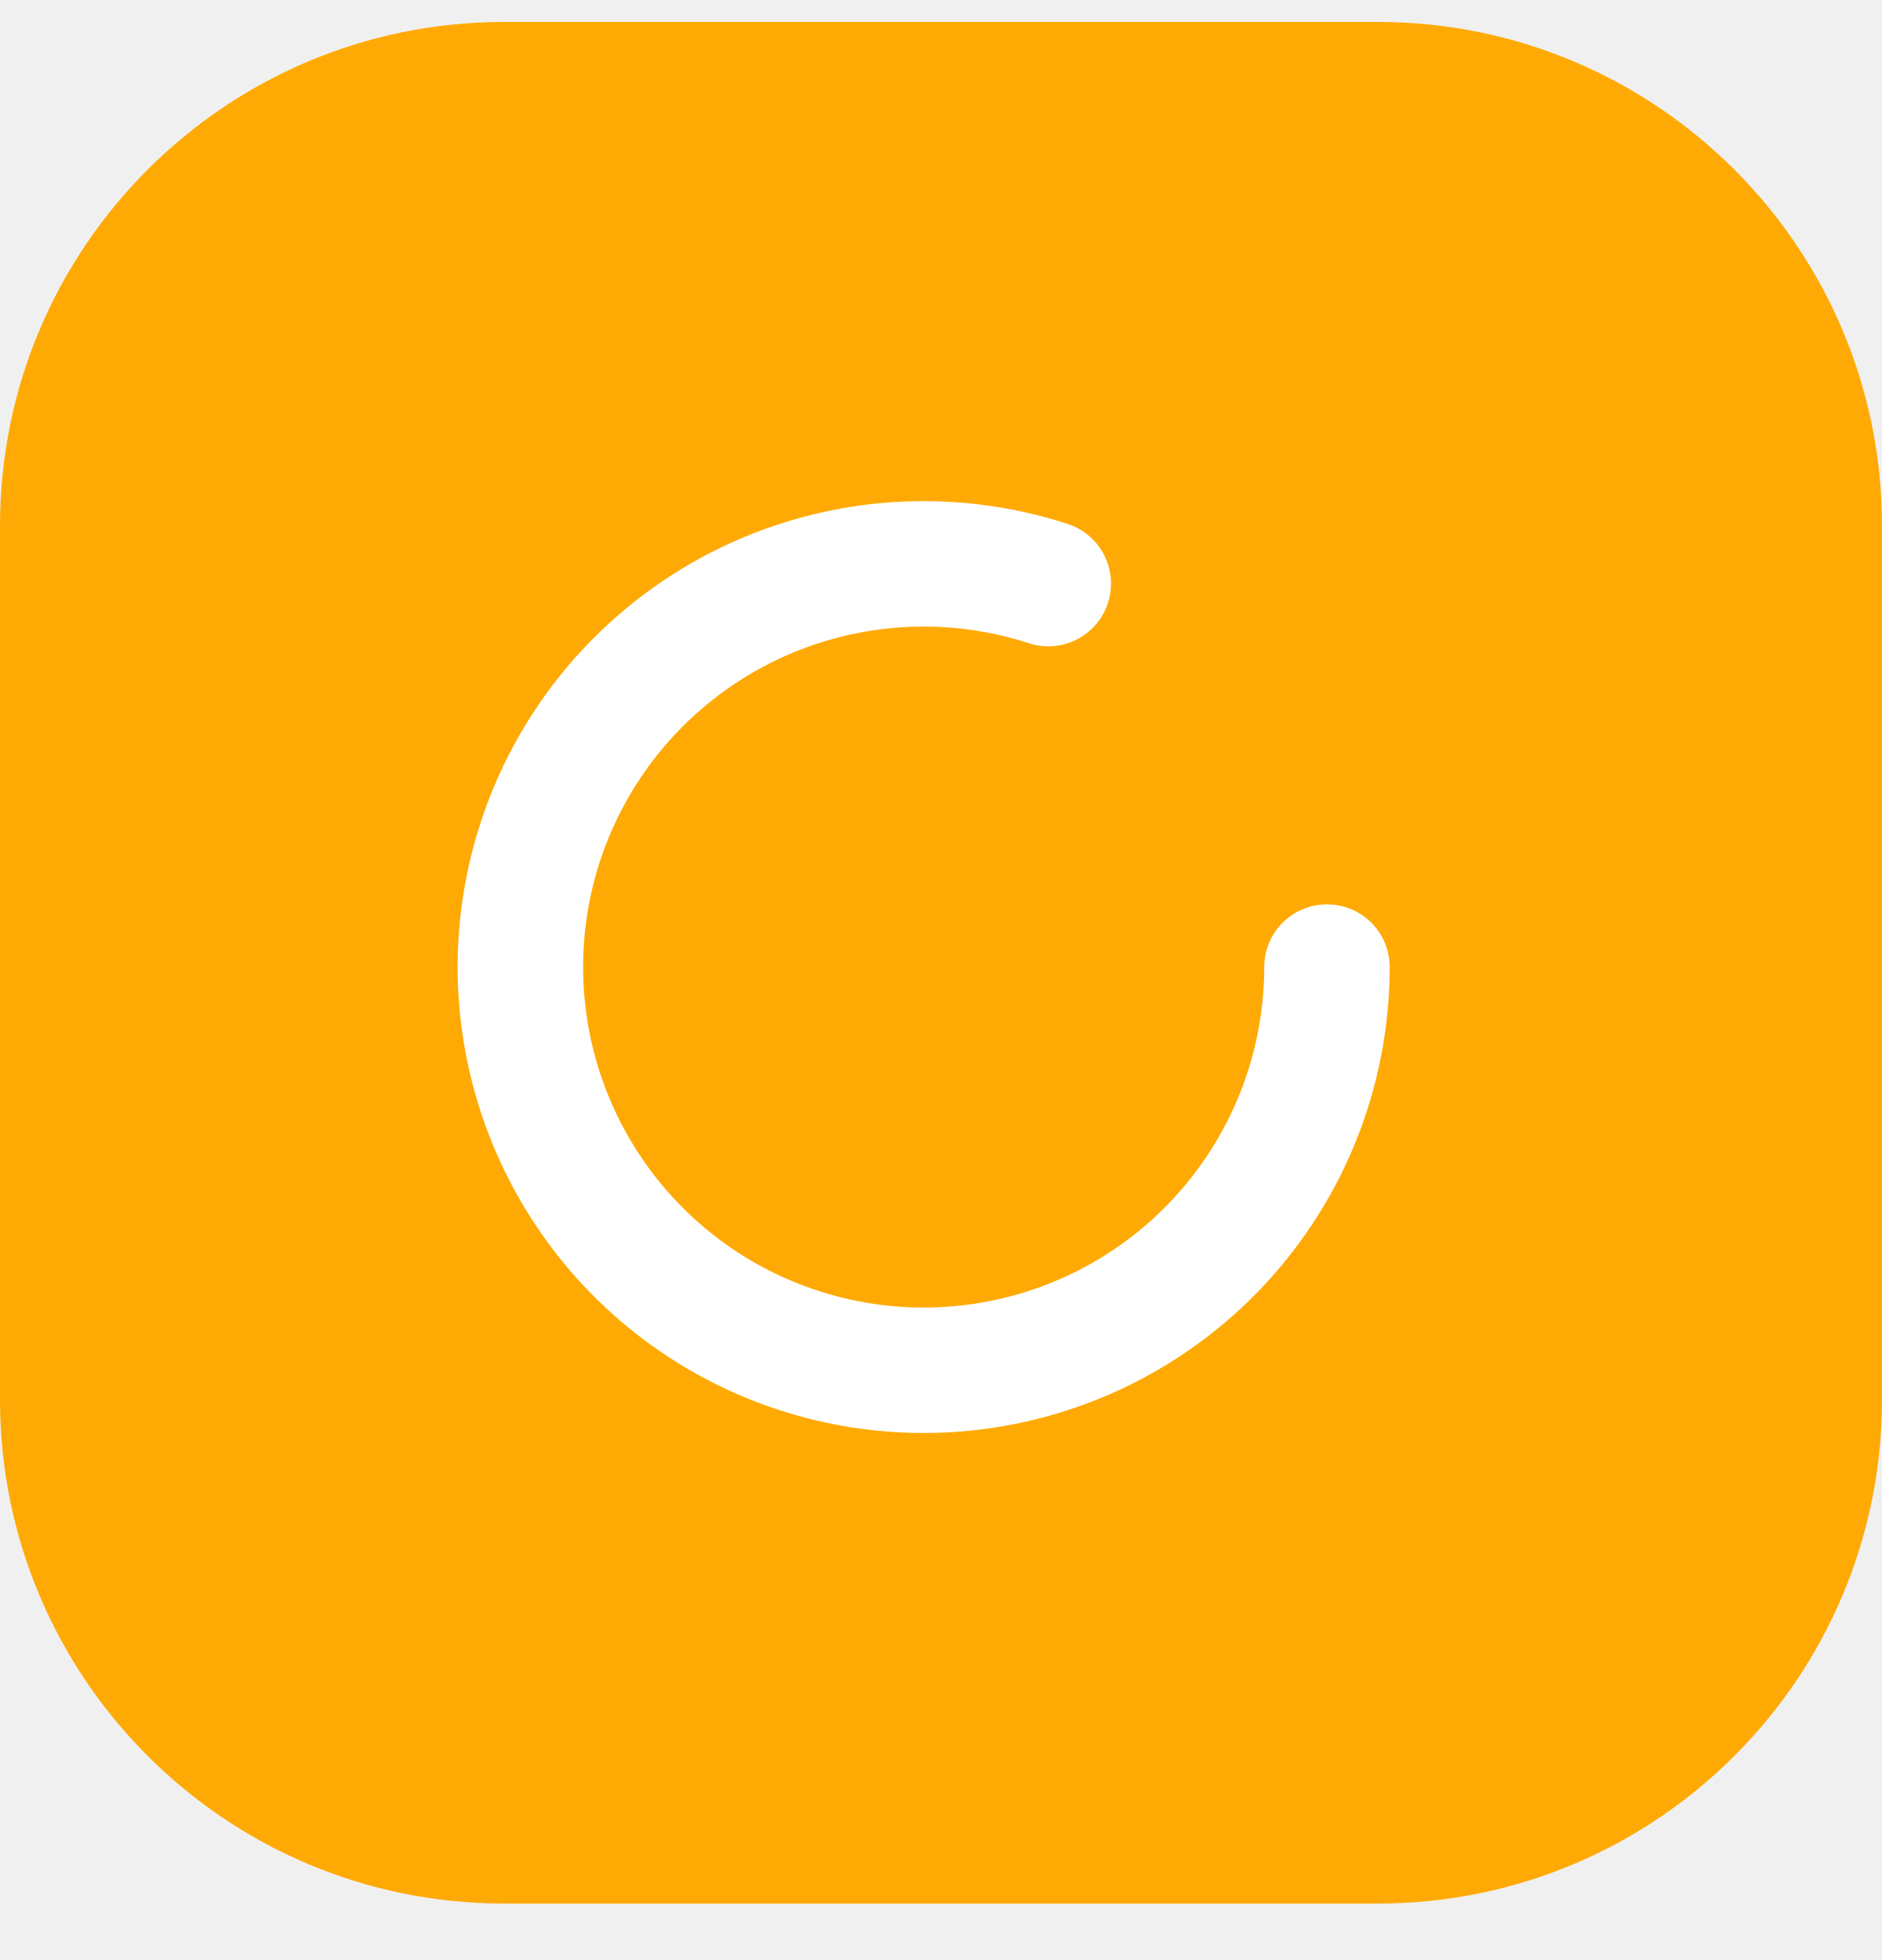
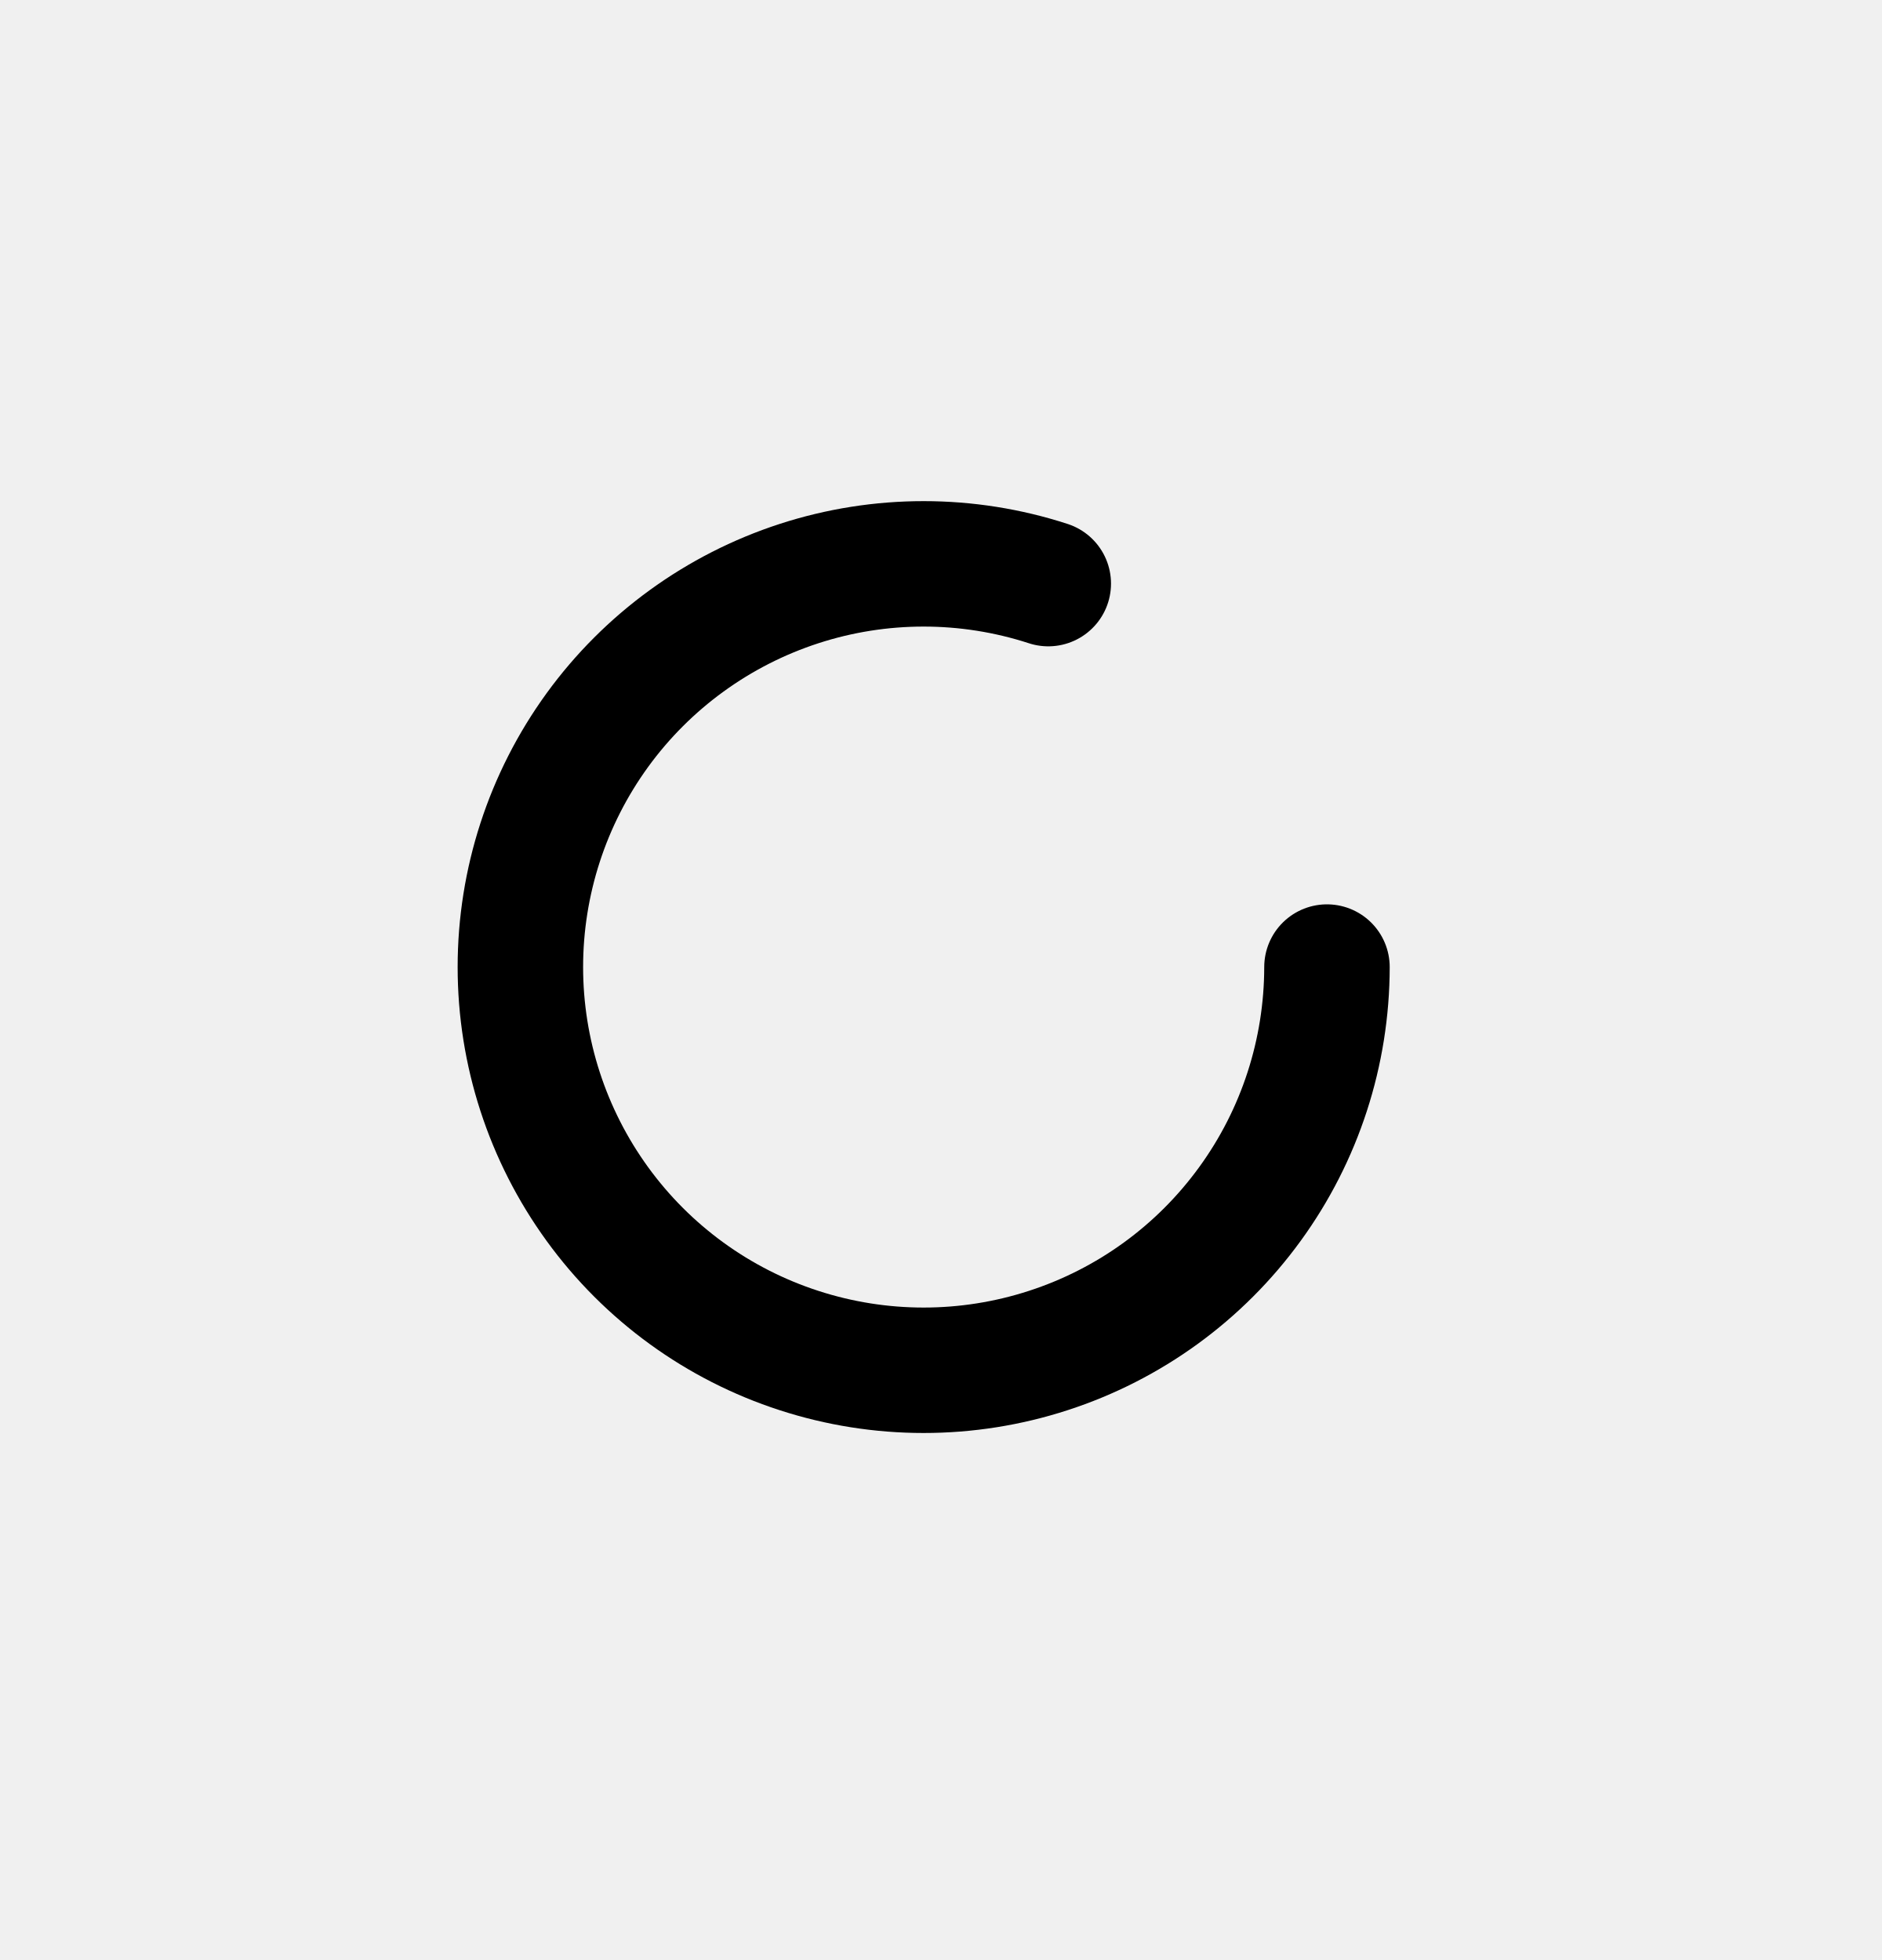
<svg xmlns="http://www.w3.org/2000/svg" width="24" height="25" viewBox="0 0 24 25" fill="none">
-   <rect y="0.28" width="24" height="24" rx="6.429" fill="#FFAA04" />
+   <rect y="0.28" width="24" height="24" rx="6.429" fill="none" />
  <g clip-path="url(#clip0_5695_68)">
-     <path d="M16.922 12.335C16.921 13.421 16.578 14.48 15.939 15.358C15.301 16.237 14.401 16.891 13.368 17.226C12.335 17.562 11.222 17.562 10.189 17.226C9.156 16.891 8.256 16.237 7.618 15.358C6.98 14.479 6.636 13.421 6.636 12.335C6.636 11.249 6.98 10.191 7.618 9.312C8.256 8.434 9.156 7.78 10.189 7.444C11.222 7.108 12.335 7.108 13.368 7.444" stroke="white" stroke-width="1.6" stroke-linecap="round" stroke-linejoin="round" />
+     <path d="M16.922 12.335C16.921 13.421 16.578 14.48 15.939 15.358C15.301 16.237 14.401 16.891 13.368 17.226C12.335 17.562 11.222 17.562 10.189 17.226C9.156 16.891 8.256 16.237 7.618 15.358C6.98 14.479 6.636 13.421 6.636 12.335C6.636 11.249 6.98 10.191 7.618 9.312C8.256 8.434 9.156 7.78 10.189 7.444C11.222 7.108 12.335 7.108 13.368 7.444" stroke="currentColor" stroke-width="1.6" stroke-linecap="round" stroke-linejoin="round" />
  </g>
  <defs>
    <clipPath id="clip0_5695_68">
-       <rect width="13.714" height="13.714" fill="white" transform="translate(5.14282 5.42291)" />
+       <rect width="13.714" height="13.714" fill="currentColor" transform="translate(5.14282 5.42291)" />
    </clipPath>
  </defs>
</svg>
